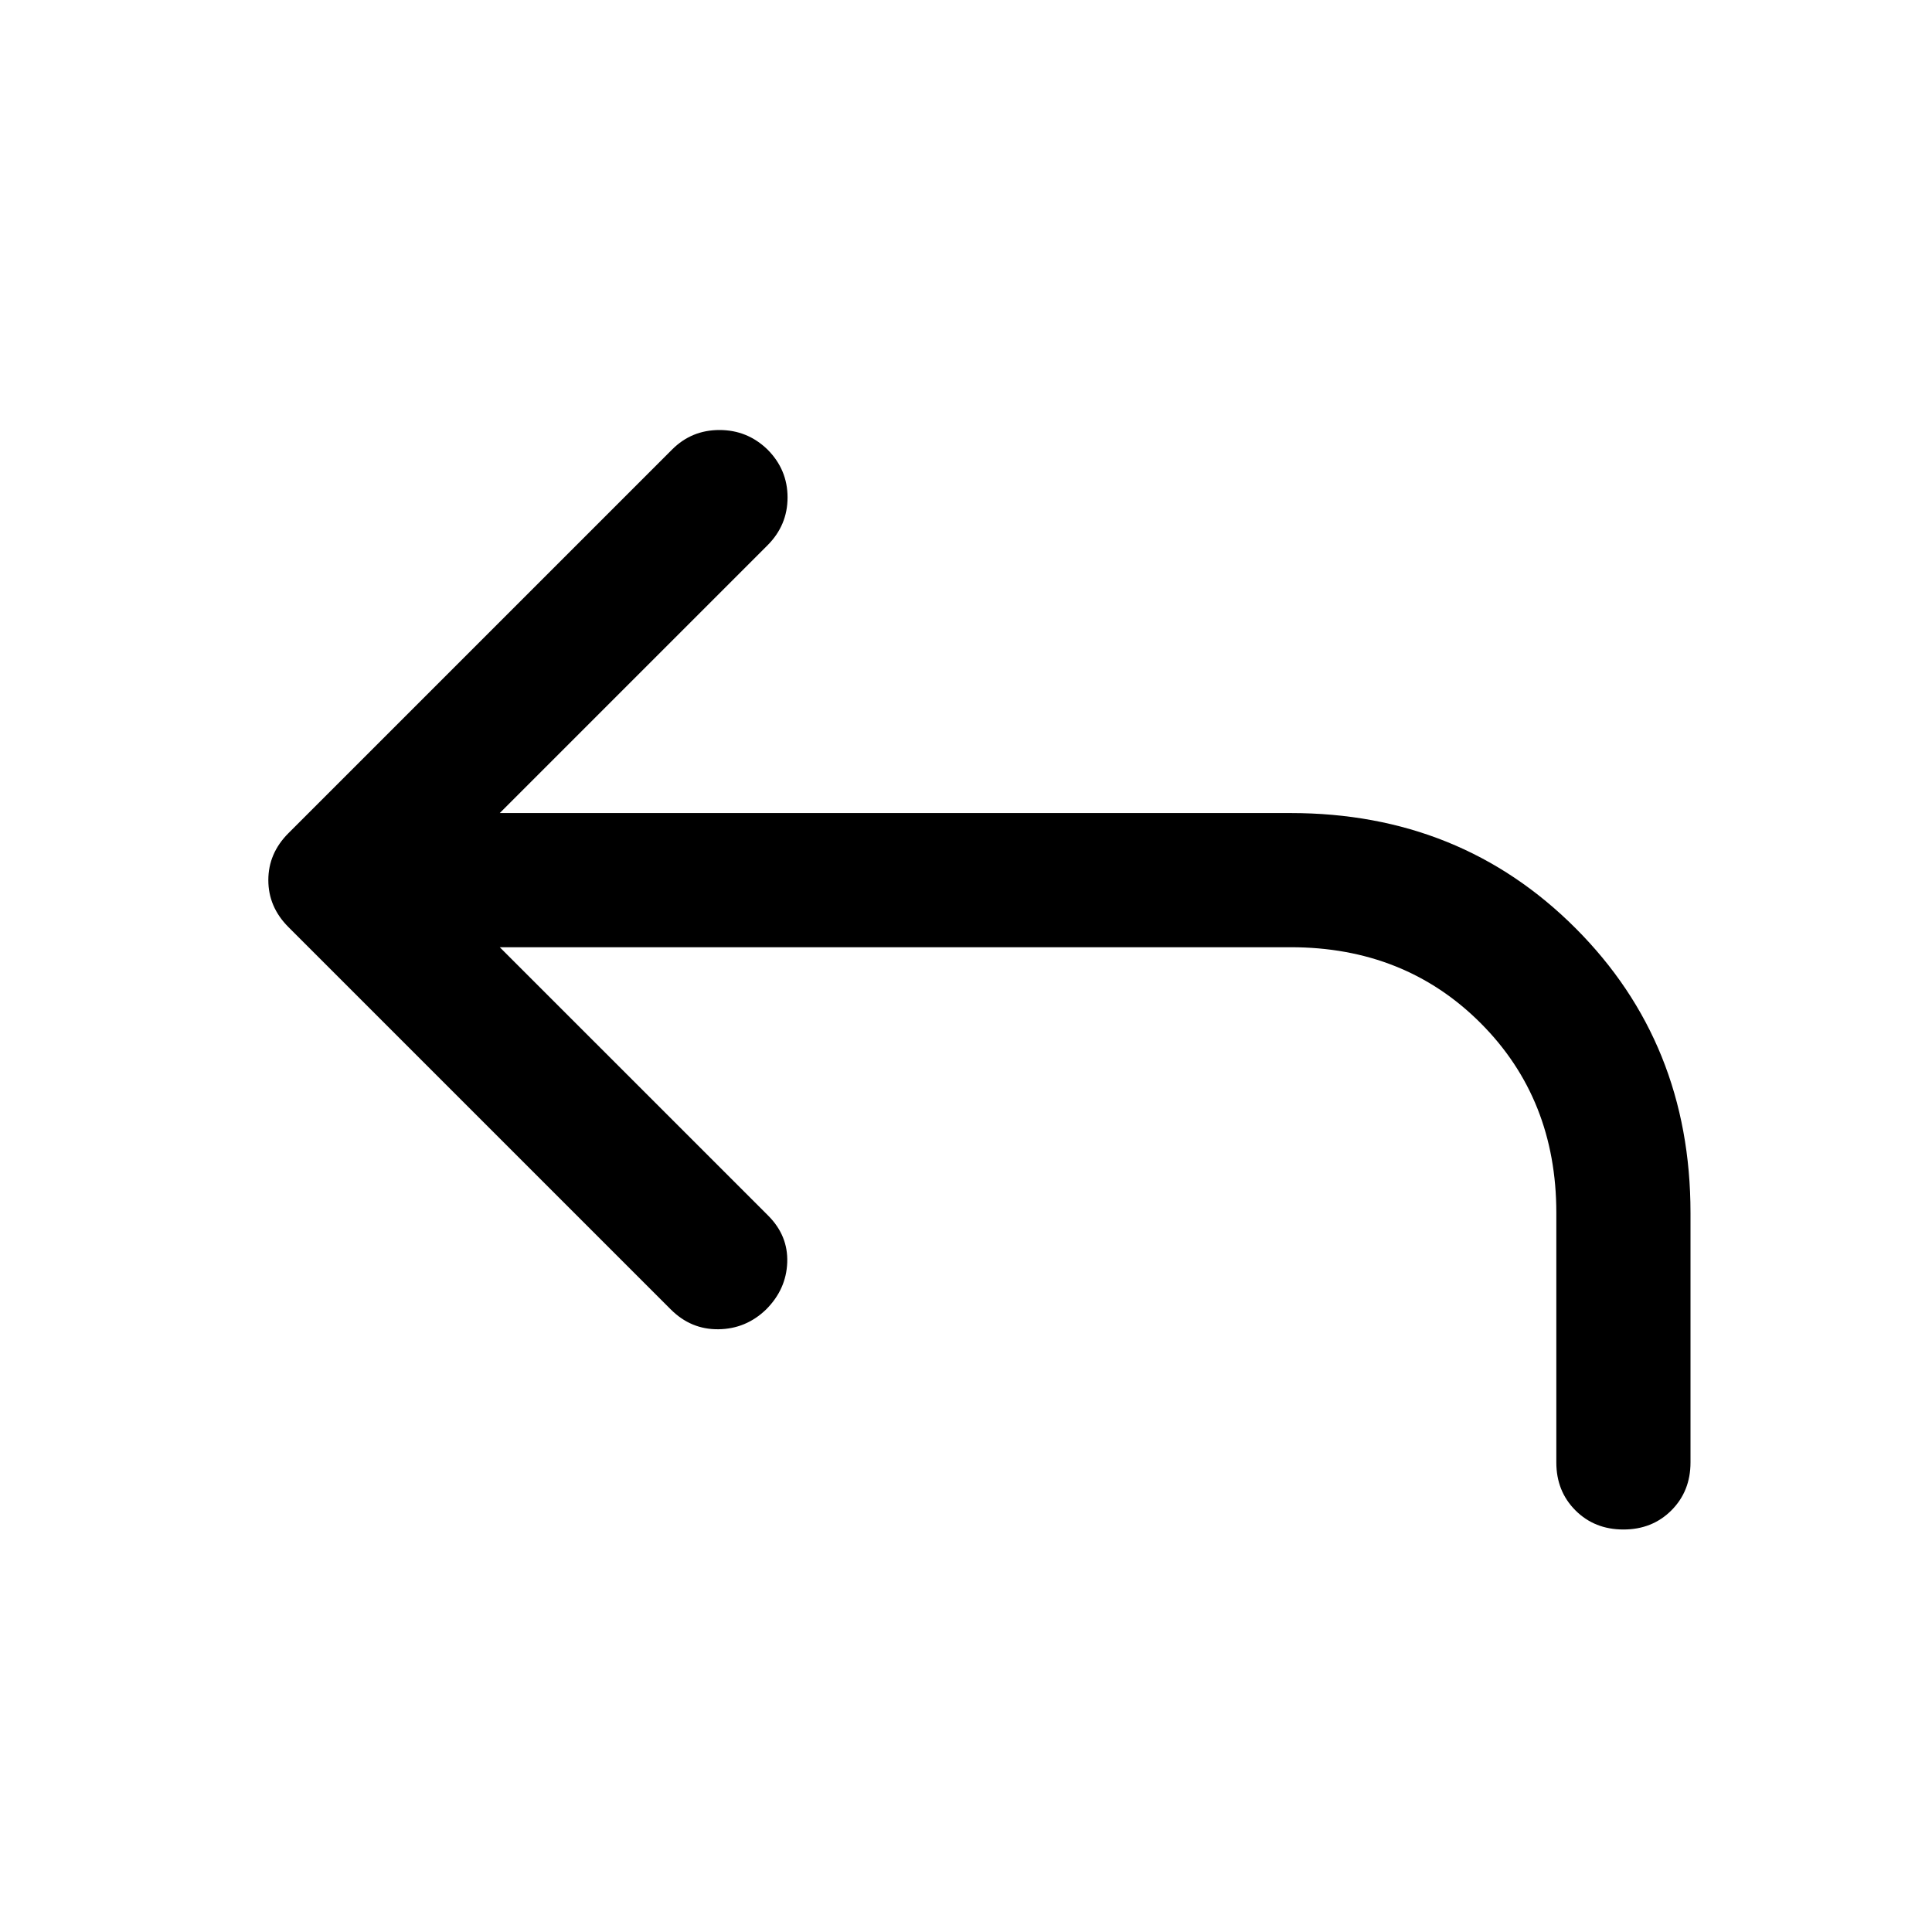
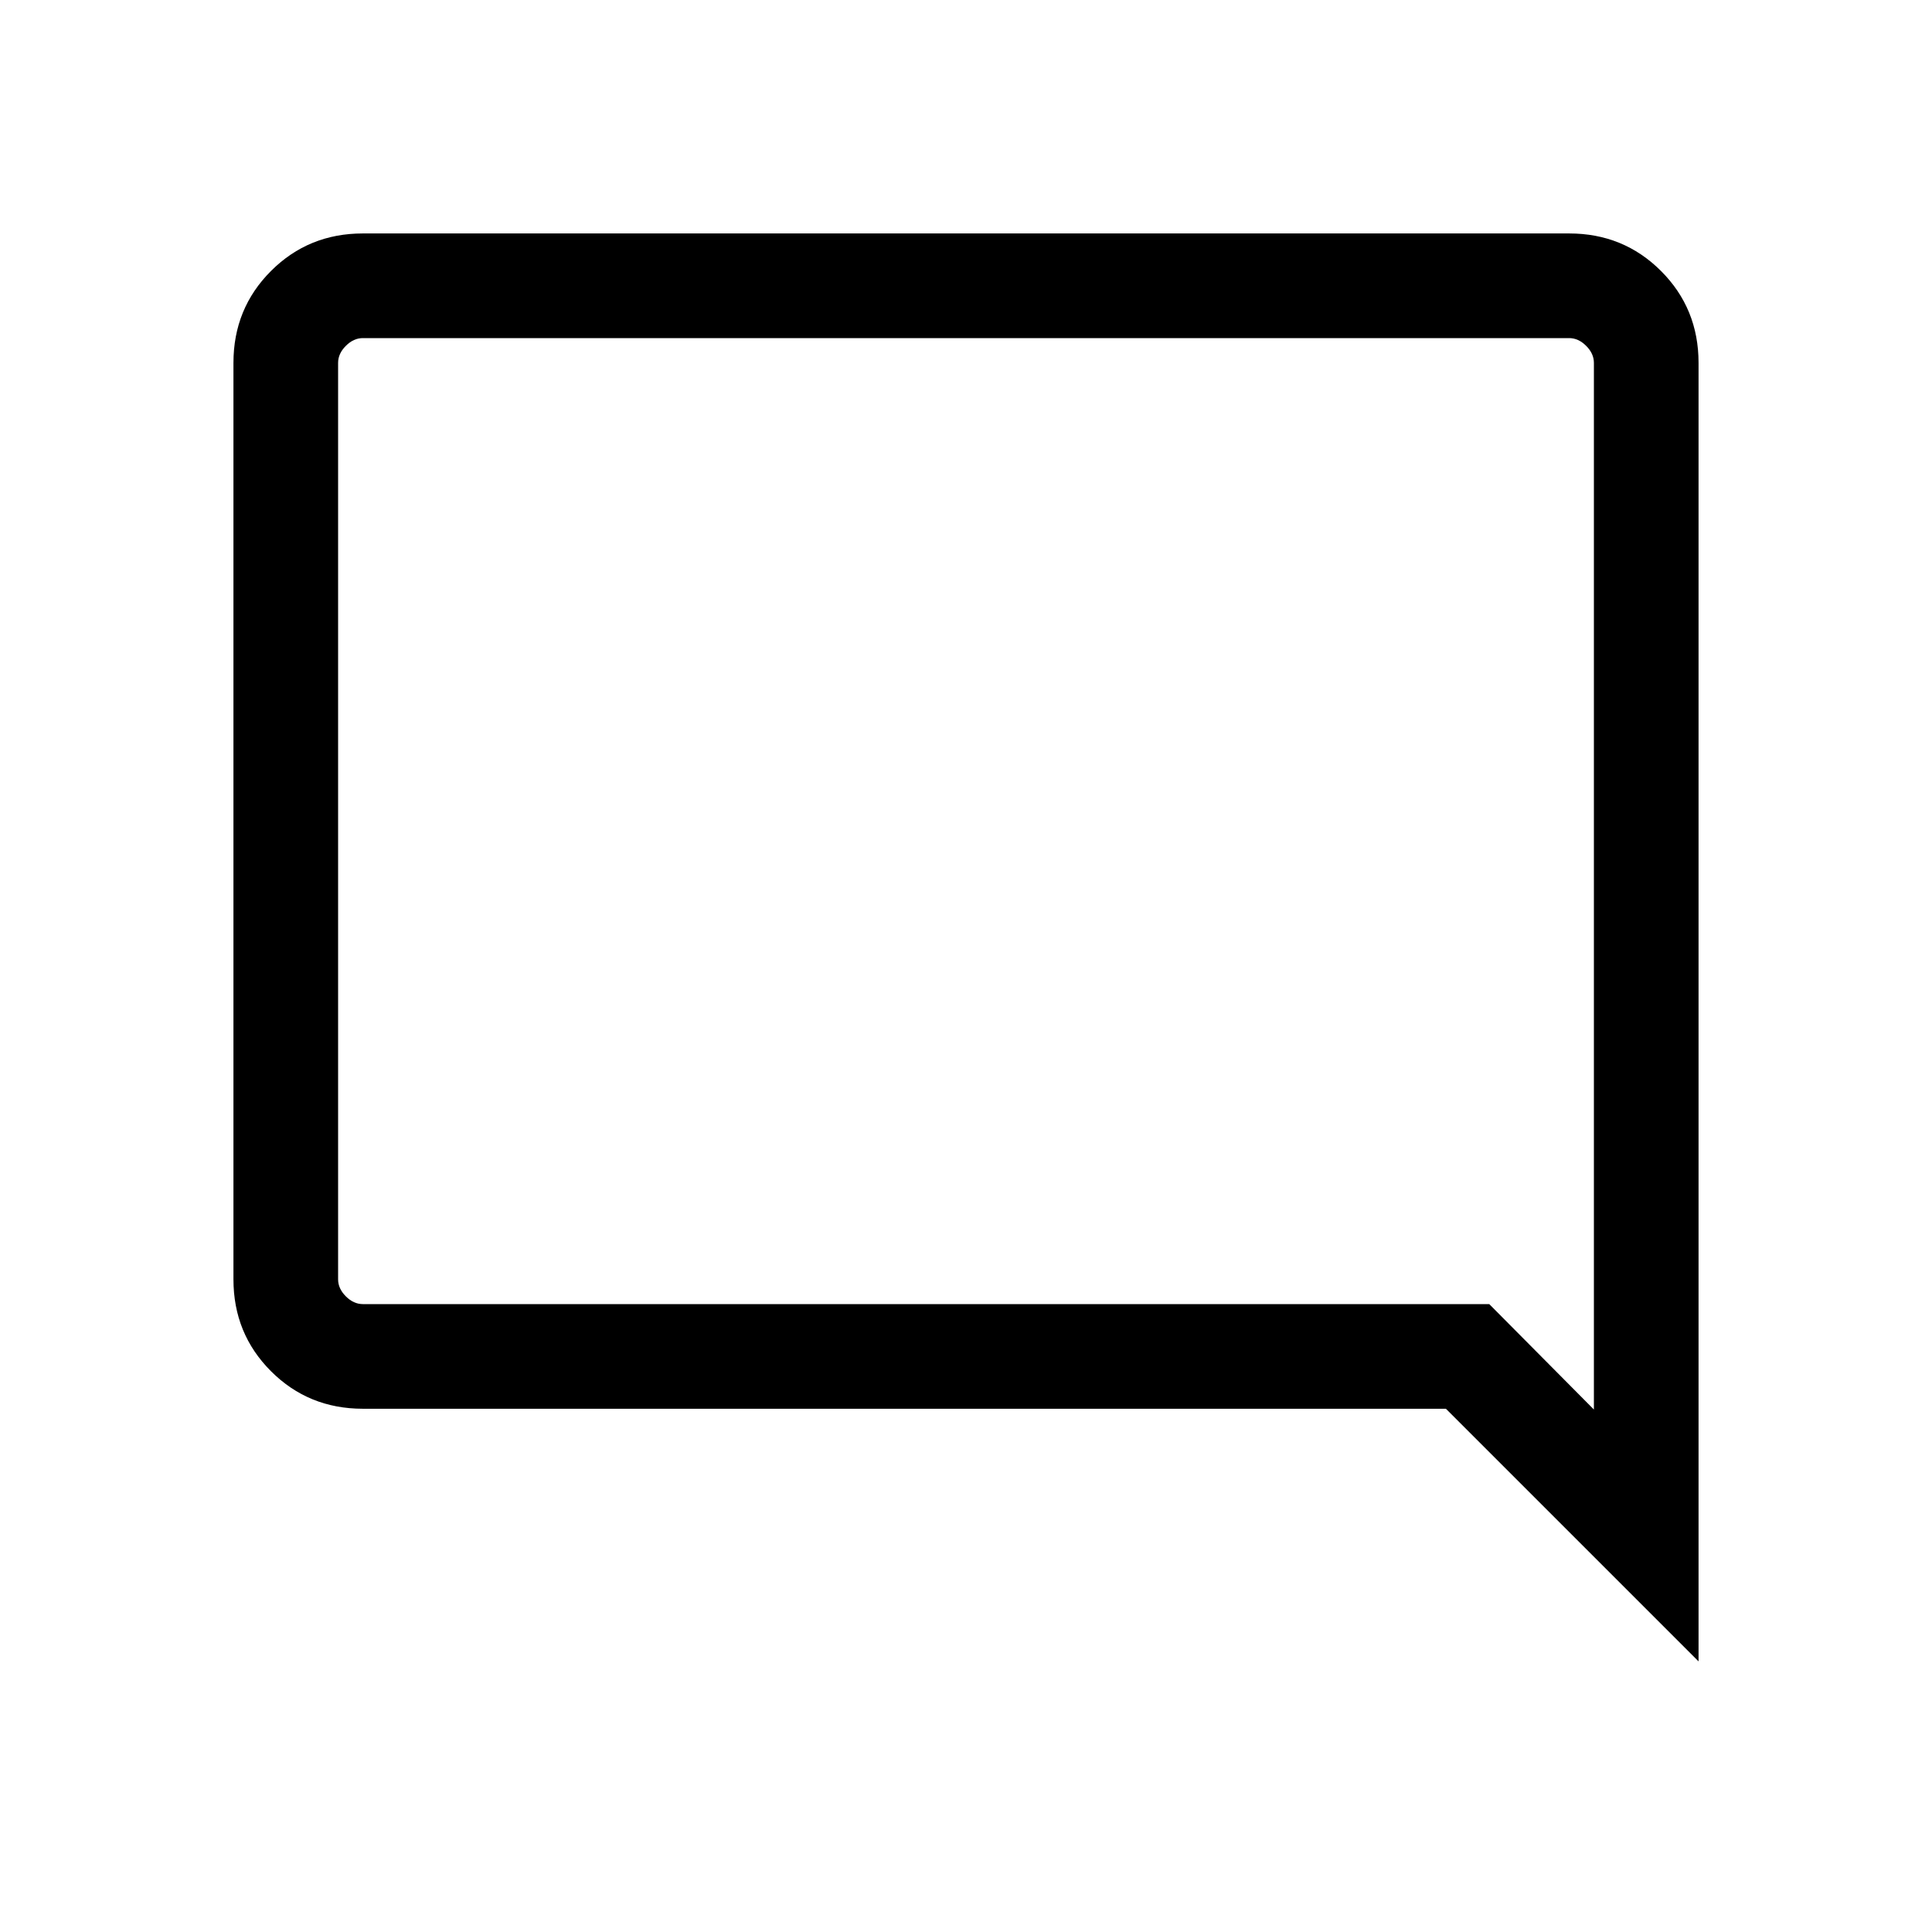
<svg xmlns="http://www.w3.org/2000/svg" height="40px" viewBox="0 -960 960 960" width="40px" fill="#000000">
-   <path d="M248.33-489.33 381.67-356q10 10 9.5 23.33-.5 13.34-10.5 23.34-10 9.66-23.67 9.83-13.67.17-23.67-9.83l-190-190q-10-10-10-23.34 0-13.33 10-23.33L334-736.67q9.67-9.66 23.5-9.66t23.83 9.66q10 10 10 23.84 0 13.83-10 23.83l-133 133h393q84.34 0 141.5 57.17Q840-441.67 840-357.33v124q0 14.33-9.5 23.83-9.5 9.5-23.83 9.5-14.34 0-23.84-9.5t-9.5-23.83v-124q0-56.67-37.66-94.34-37.67-37.66-94.34-37.66h-393Z" />
+   <path d="M844-134.46 718.46-260H180.31q-27.01 0-45.66-18.65Q116-297.3 116-324.31v-455.38q0-27.01 18.65-45.66Q153.3-844 180.31-844h599.38q27.01 0 45.66 18.65Q844-806.7 844-779.69v645.23ZM180.31-312H740l52 52.39v-520.08q0-4.62-3.85-8.46-3.84-3.85-8.46-3.85H180.31q-4.62 0-8.46 3.85-3.85 3.84-3.85 8.46v455.38q0 4.62 3.85 8.46 3.84 3.85 8.46 3.85ZM168-312v-480 480Z" />
</svg>
